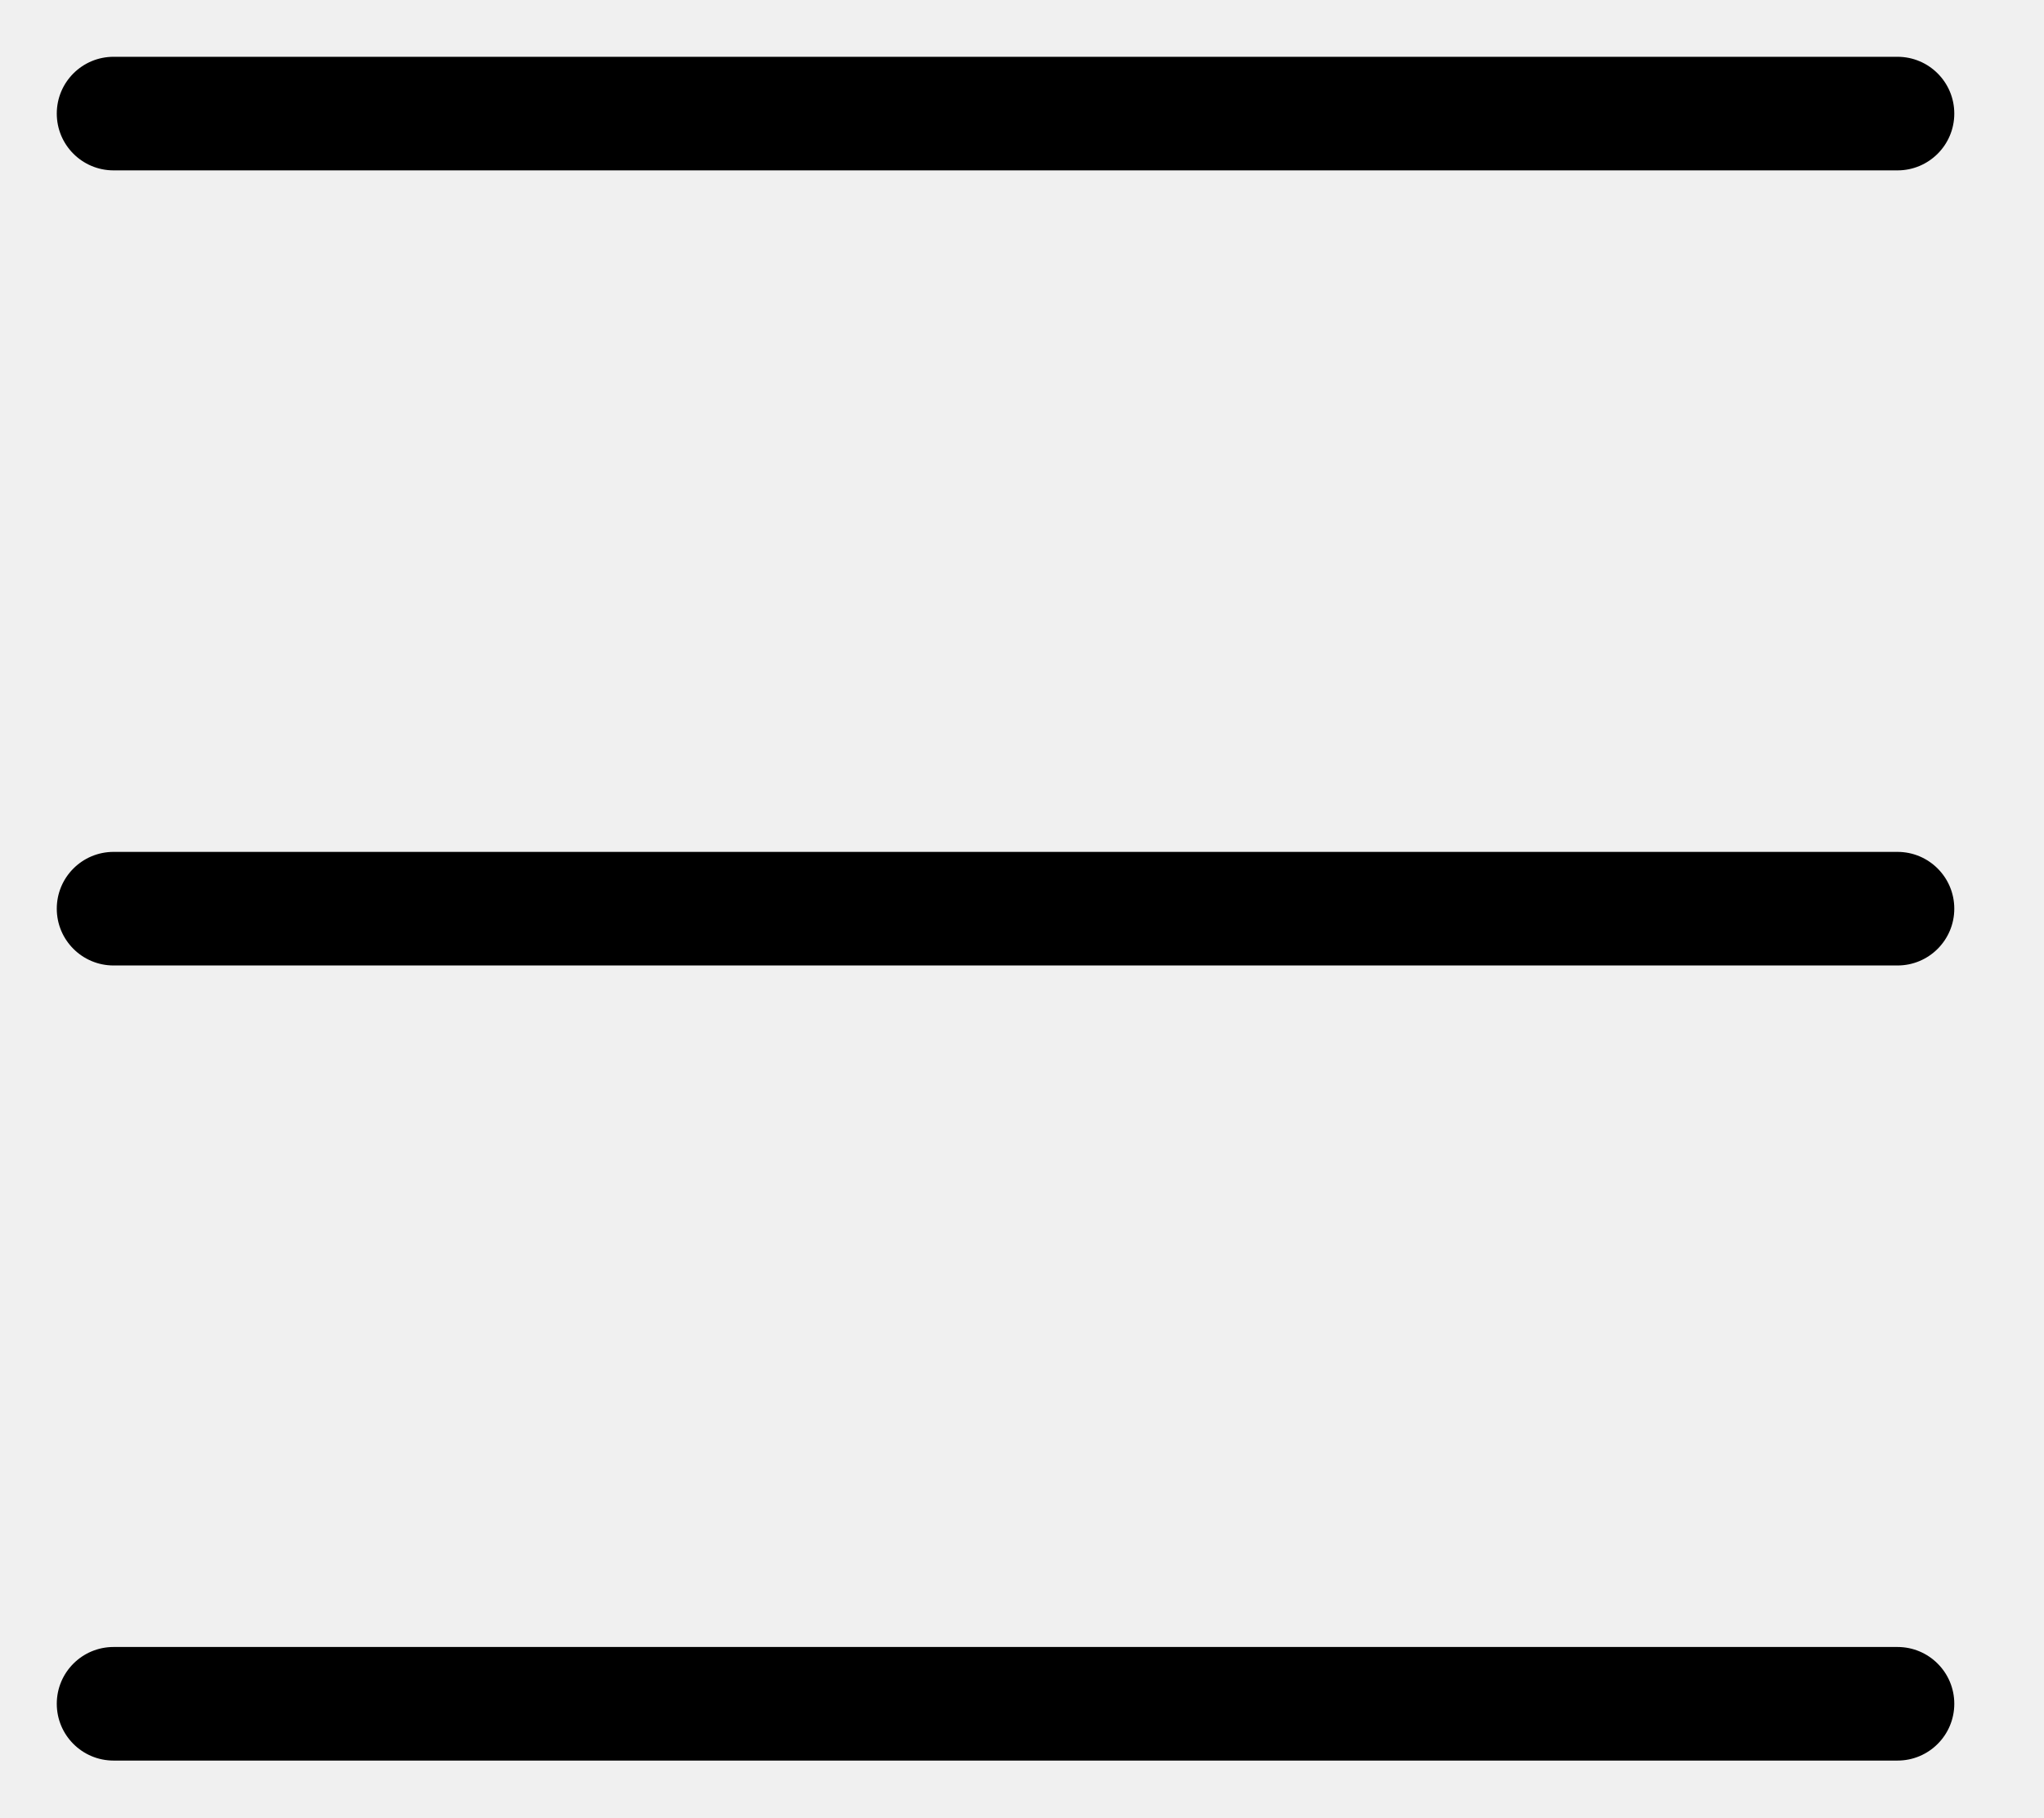
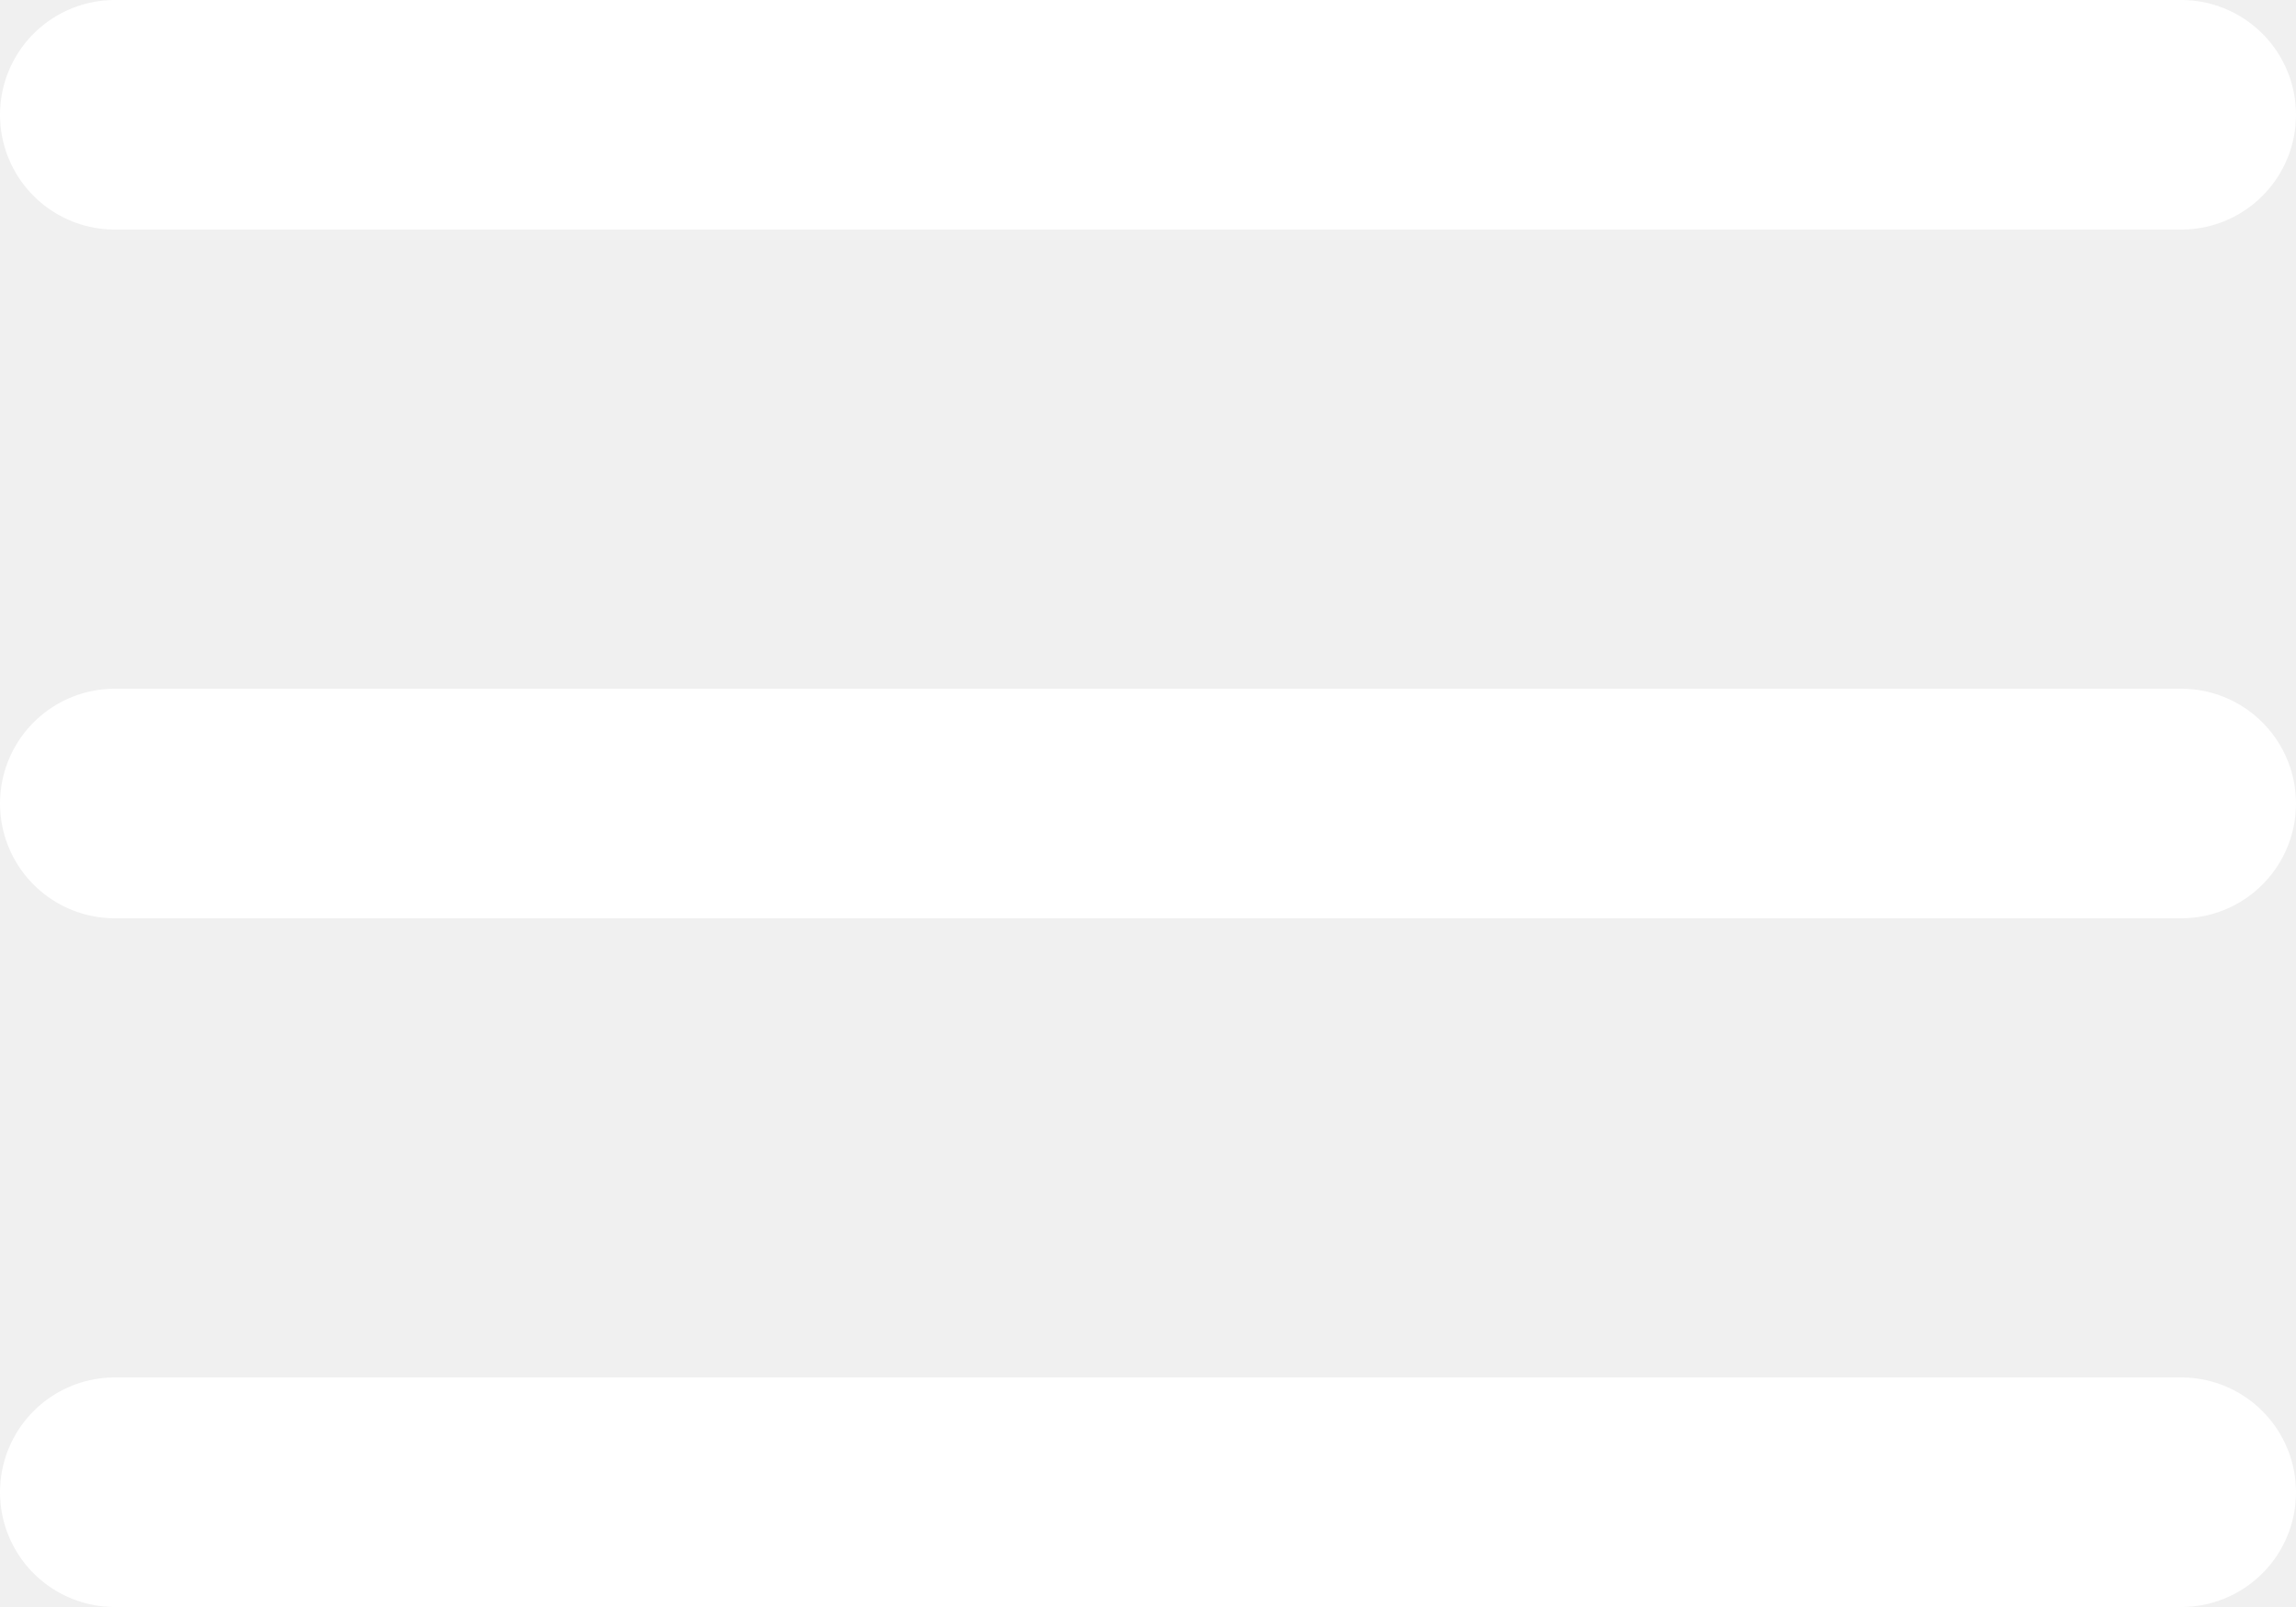
- <svg xmlns="http://www.w3.org/2000/svg" fill="none" class="icon icon-hamburger" viewBox="0 0 18 16">
-   <path fill="currentColor" d="M1 .5a.5.5 0 1 0 0 1h15.71a.5.5 0 0 0 0-1zM.5 8a.5.5 0 0 1 .5-.5h15.71a.5.5 0 0 1 0 1H1A.5.5 0 0 1 .5 8m0 7a.5.5 0 0 1 .5-.5h15.71a.5.5 0 0 1 0 1H1a.5.5 0 0 1-.5-.5" />
+ <svg xmlns="http://www.w3.org/2000/svg" width="20" height="14" viewBox="0 0 20 14" fill="none">
+   <path d="M1 7H19M1 1H19M1 13H19" stroke="white" style="stroke:white;stroke-opacity:1;" stroke-width="2" stroke-linecap="round" stroke-linejoin="round" />
</svg>
